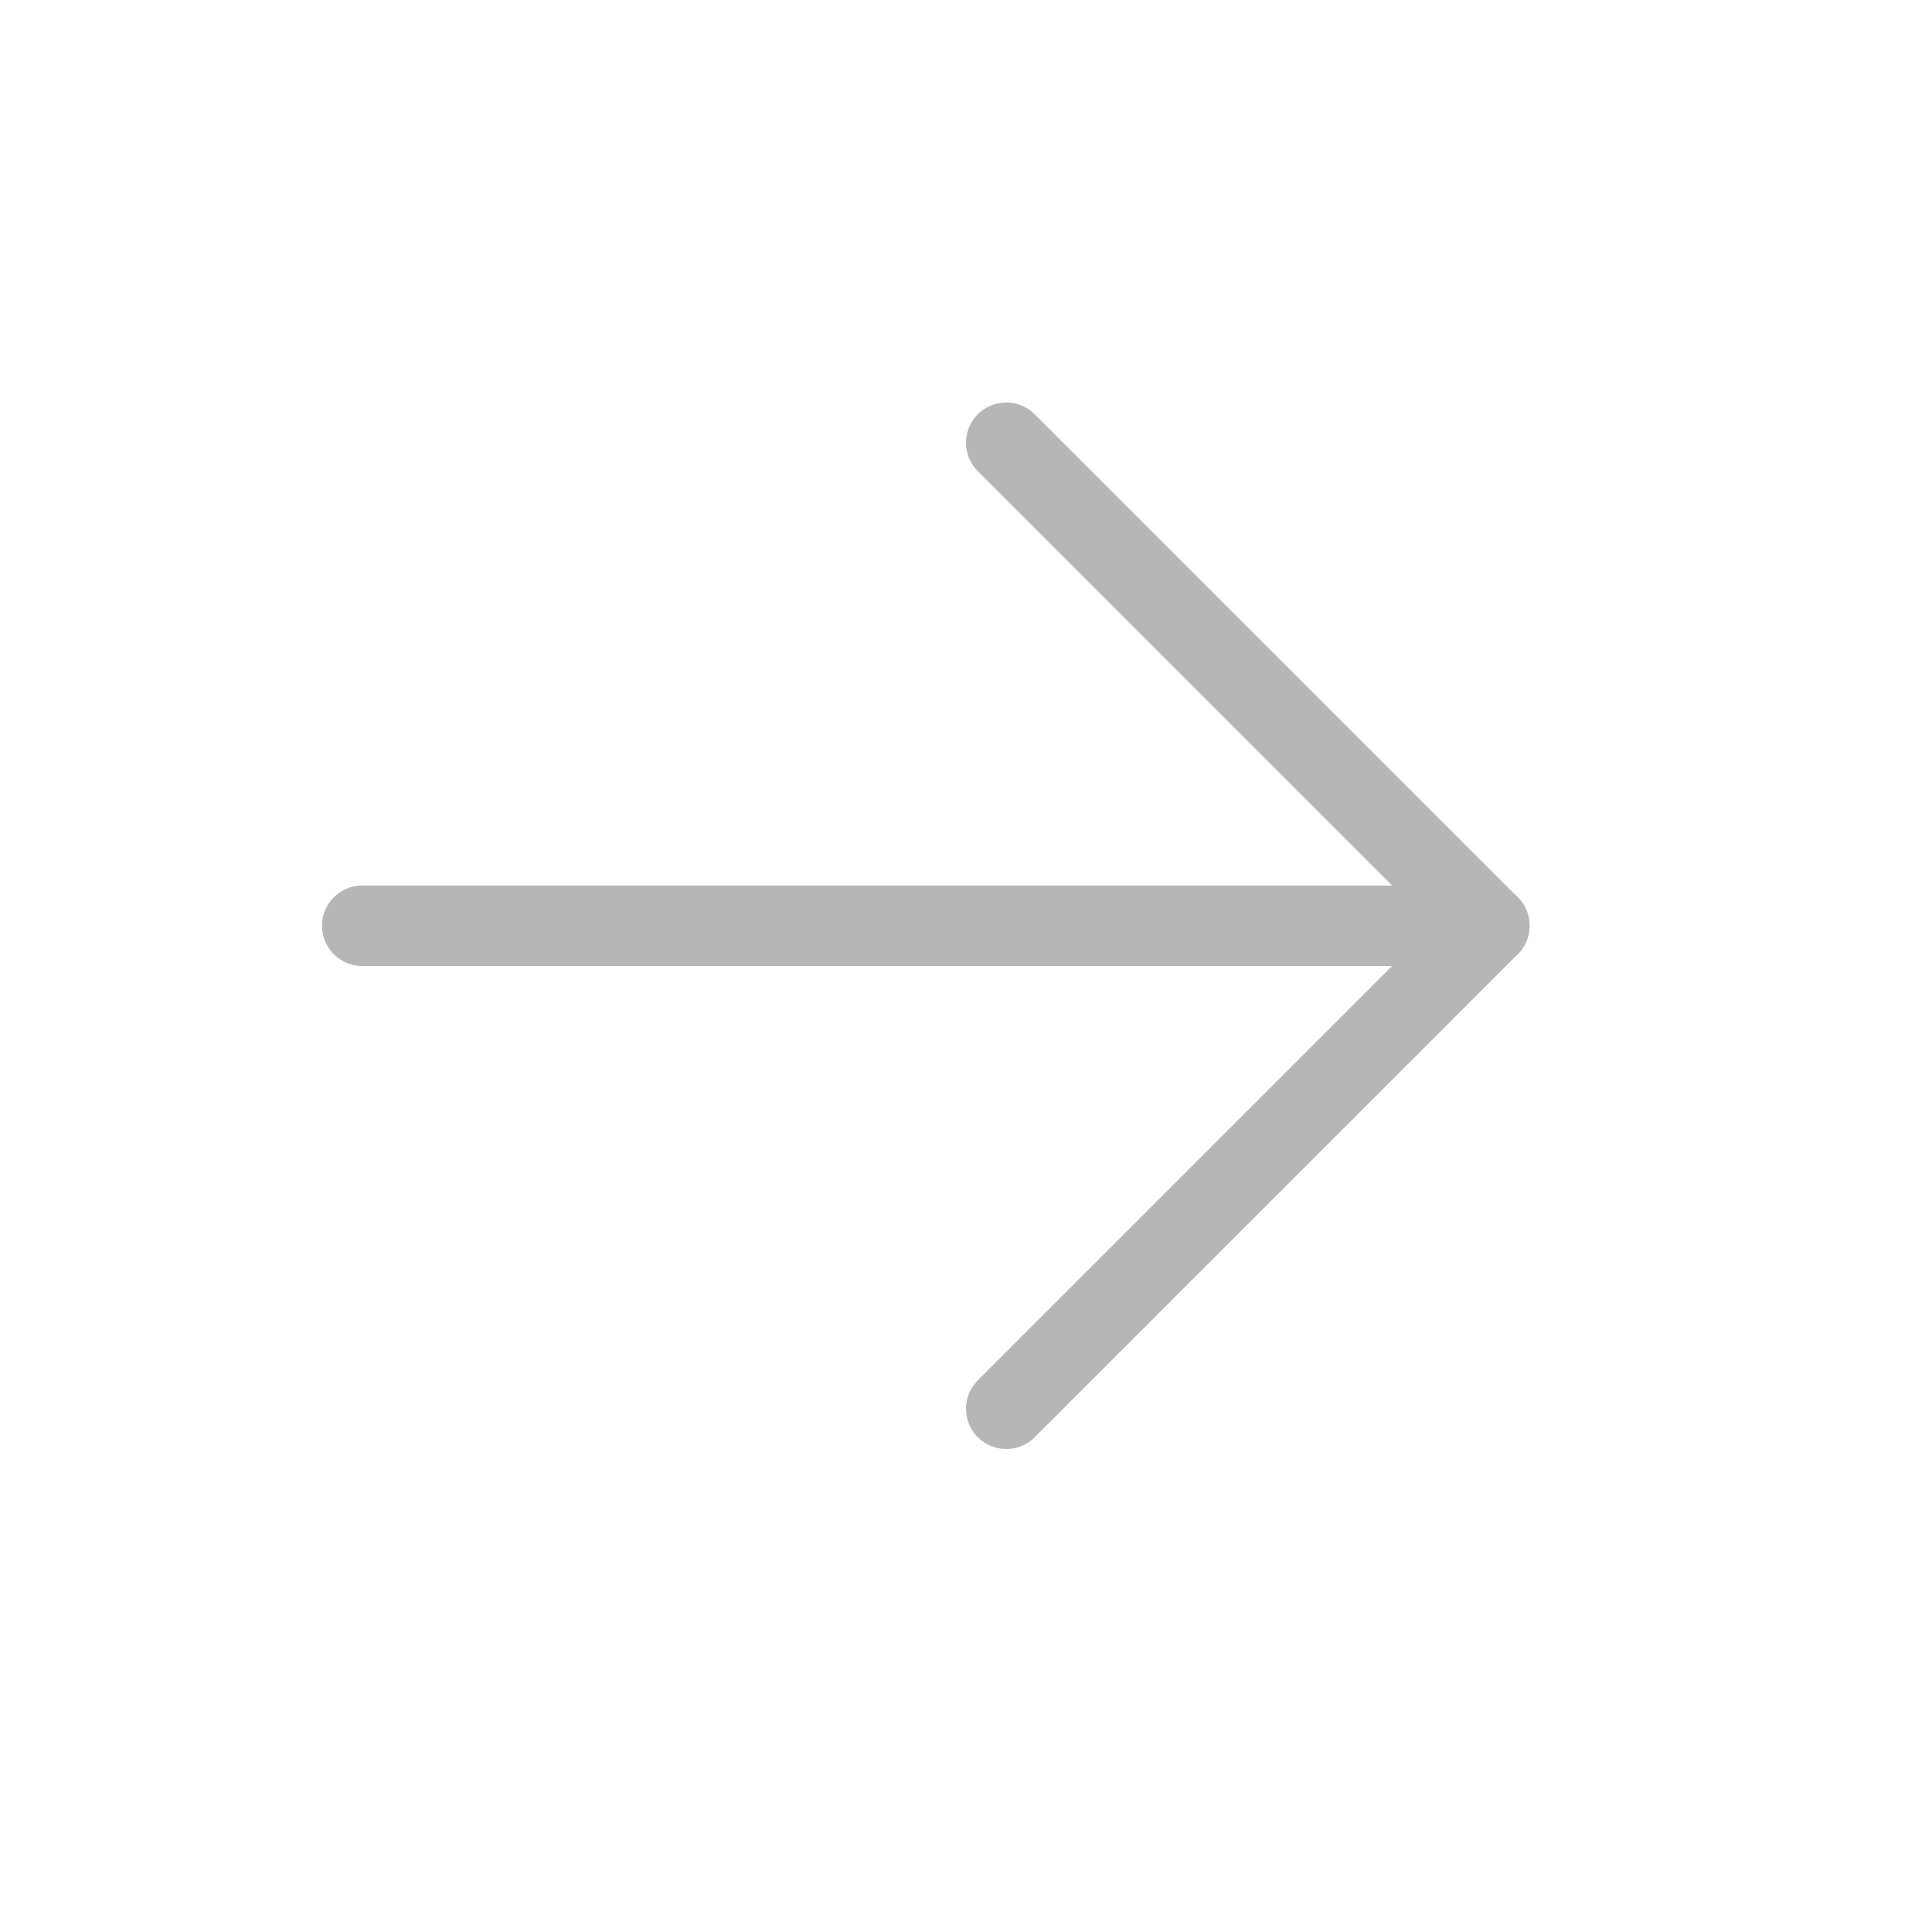
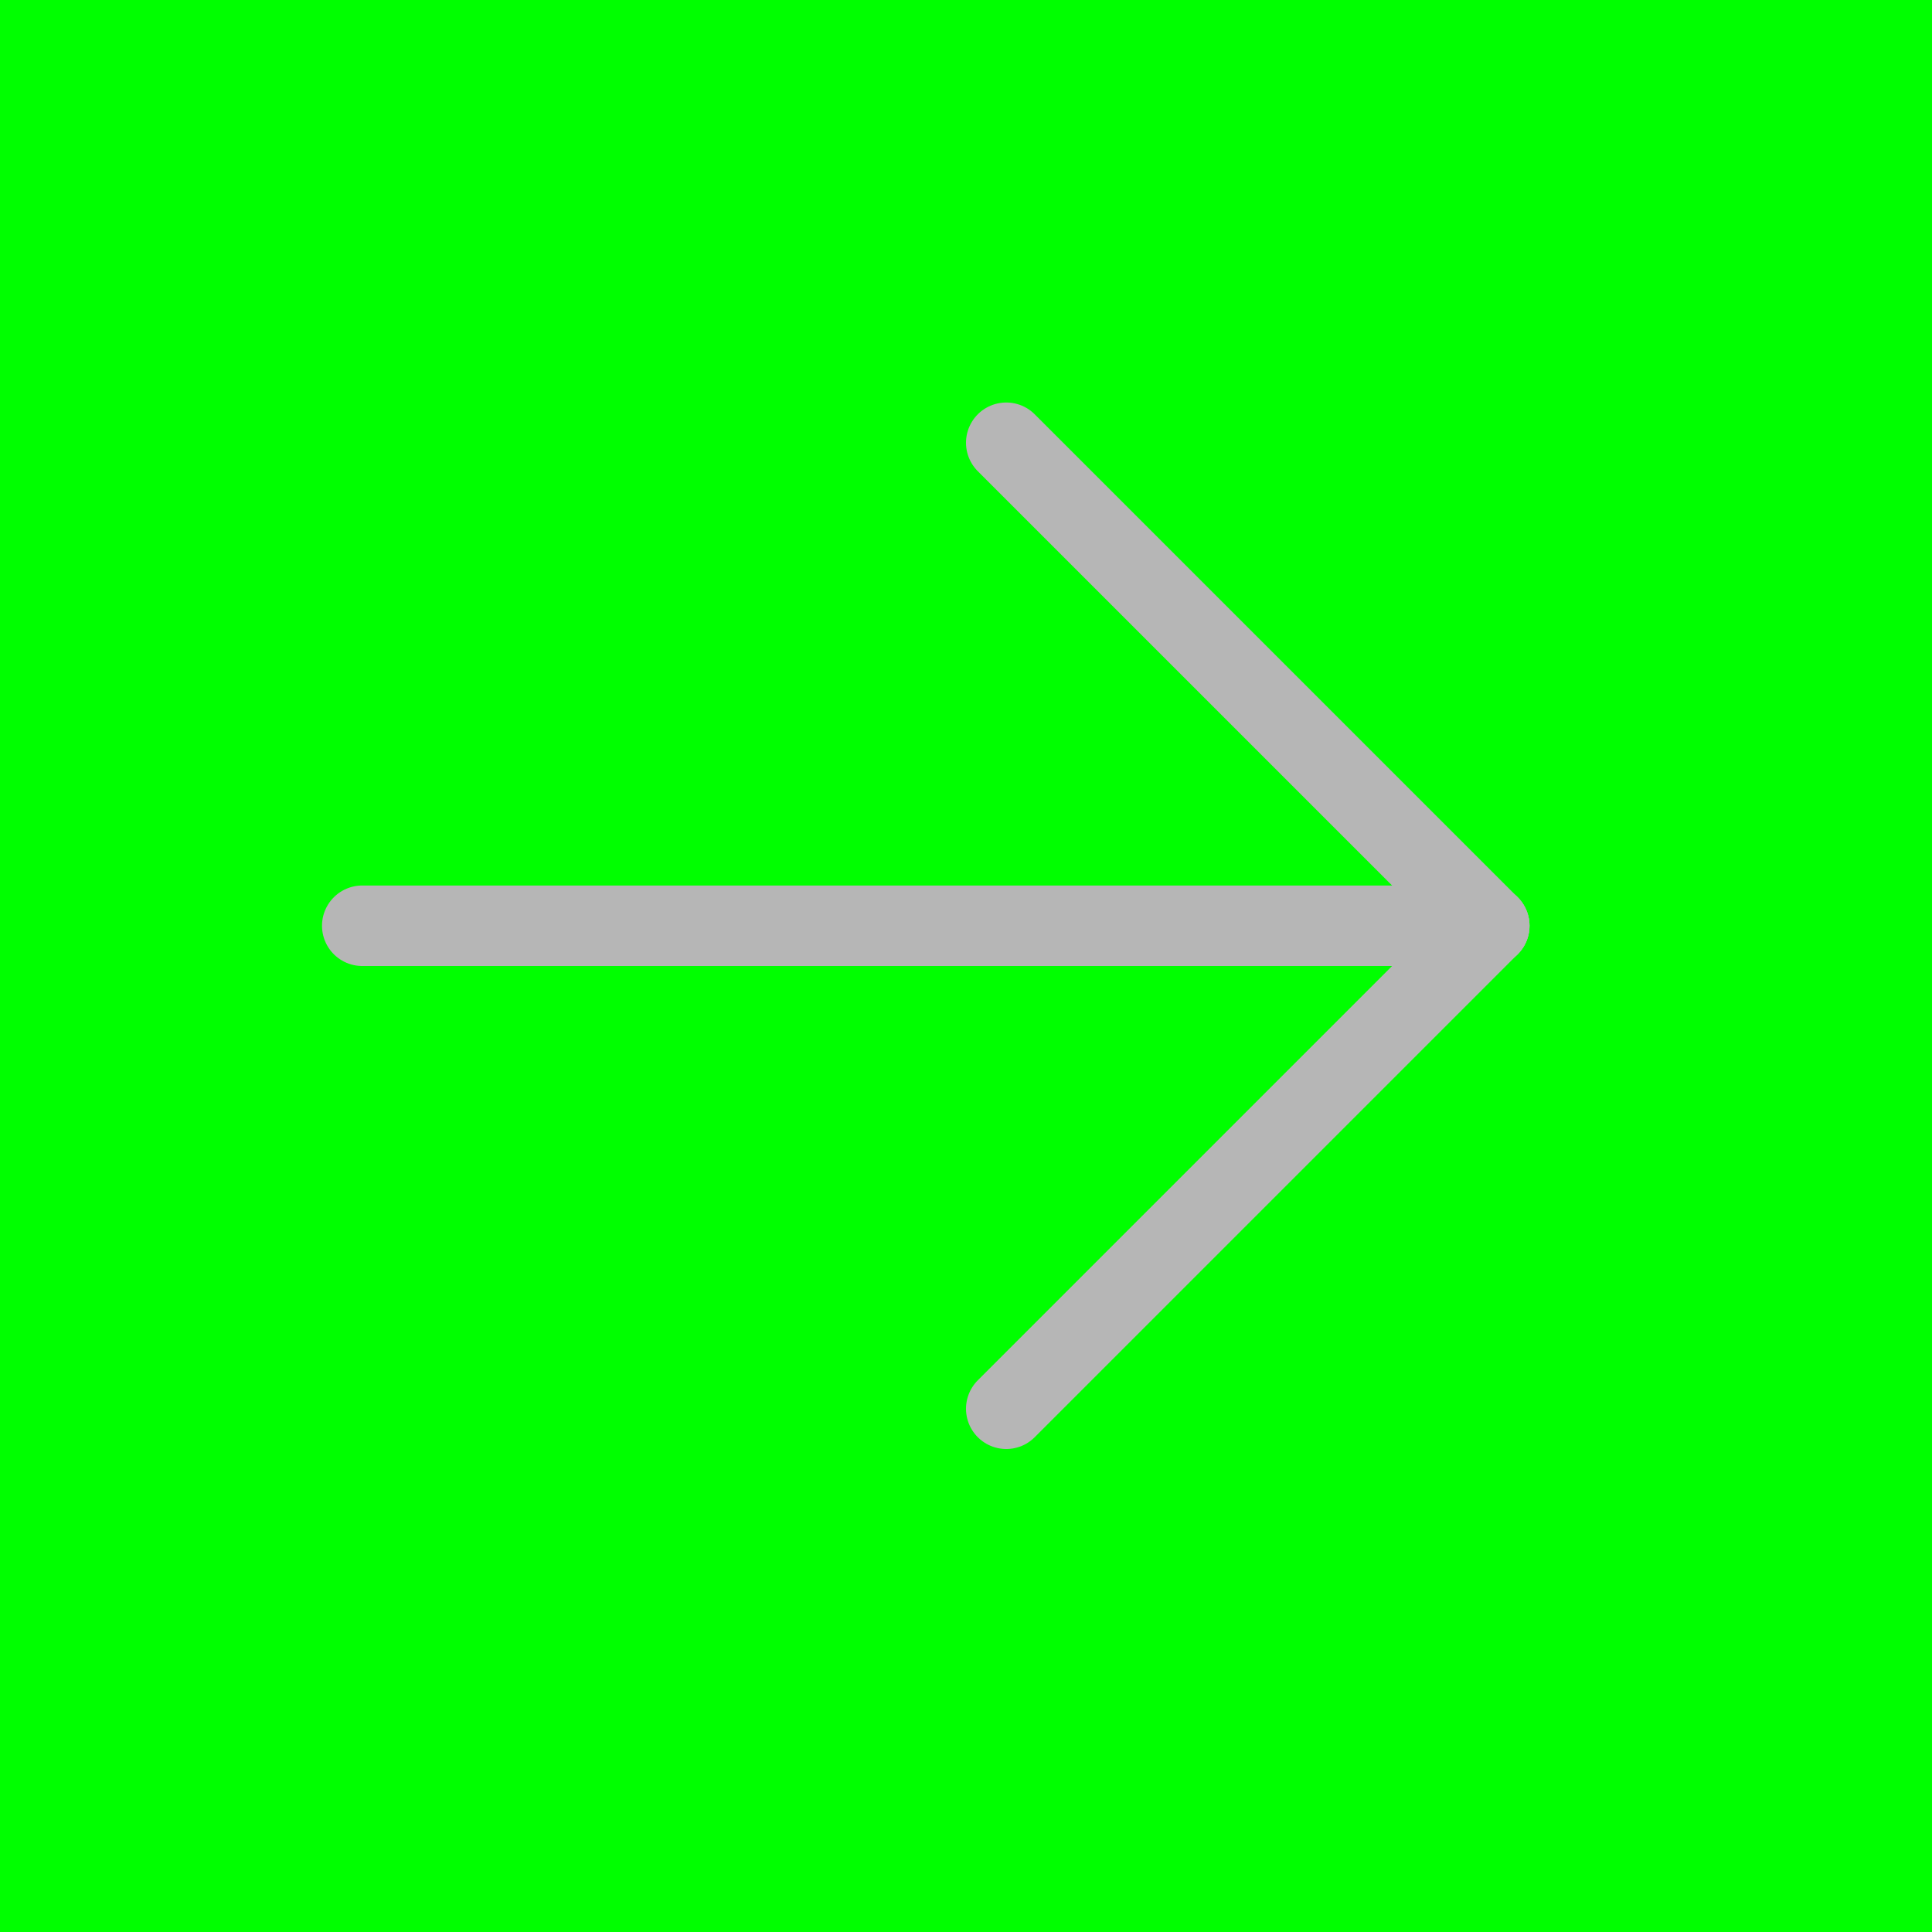
<svg xmlns="http://www.w3.org/2000/svg" viewBox="0 0 24 24">
+   <rect width="24" height="24" style="fill:lime" />
  <line x1="18.5" y1="11.5" x2="12.5" y2="5.5" style="fill:none;stroke:#b6b6b6;stroke-linecap:round;stroke-linejoin:round" />
  <line x1="18.5" y1="11.5" x2="12.5" y2="17.5" style="fill:none;stroke:#b6b6b6;stroke-linecap:round;stroke-linejoin:round" />
  <line x1="18.5" y1="11.5" x2="4.5" y2="11.5" style="fill:none;stroke:#b6b6b6;stroke-linecap:round;stroke-linejoin:round" />
</svg>
